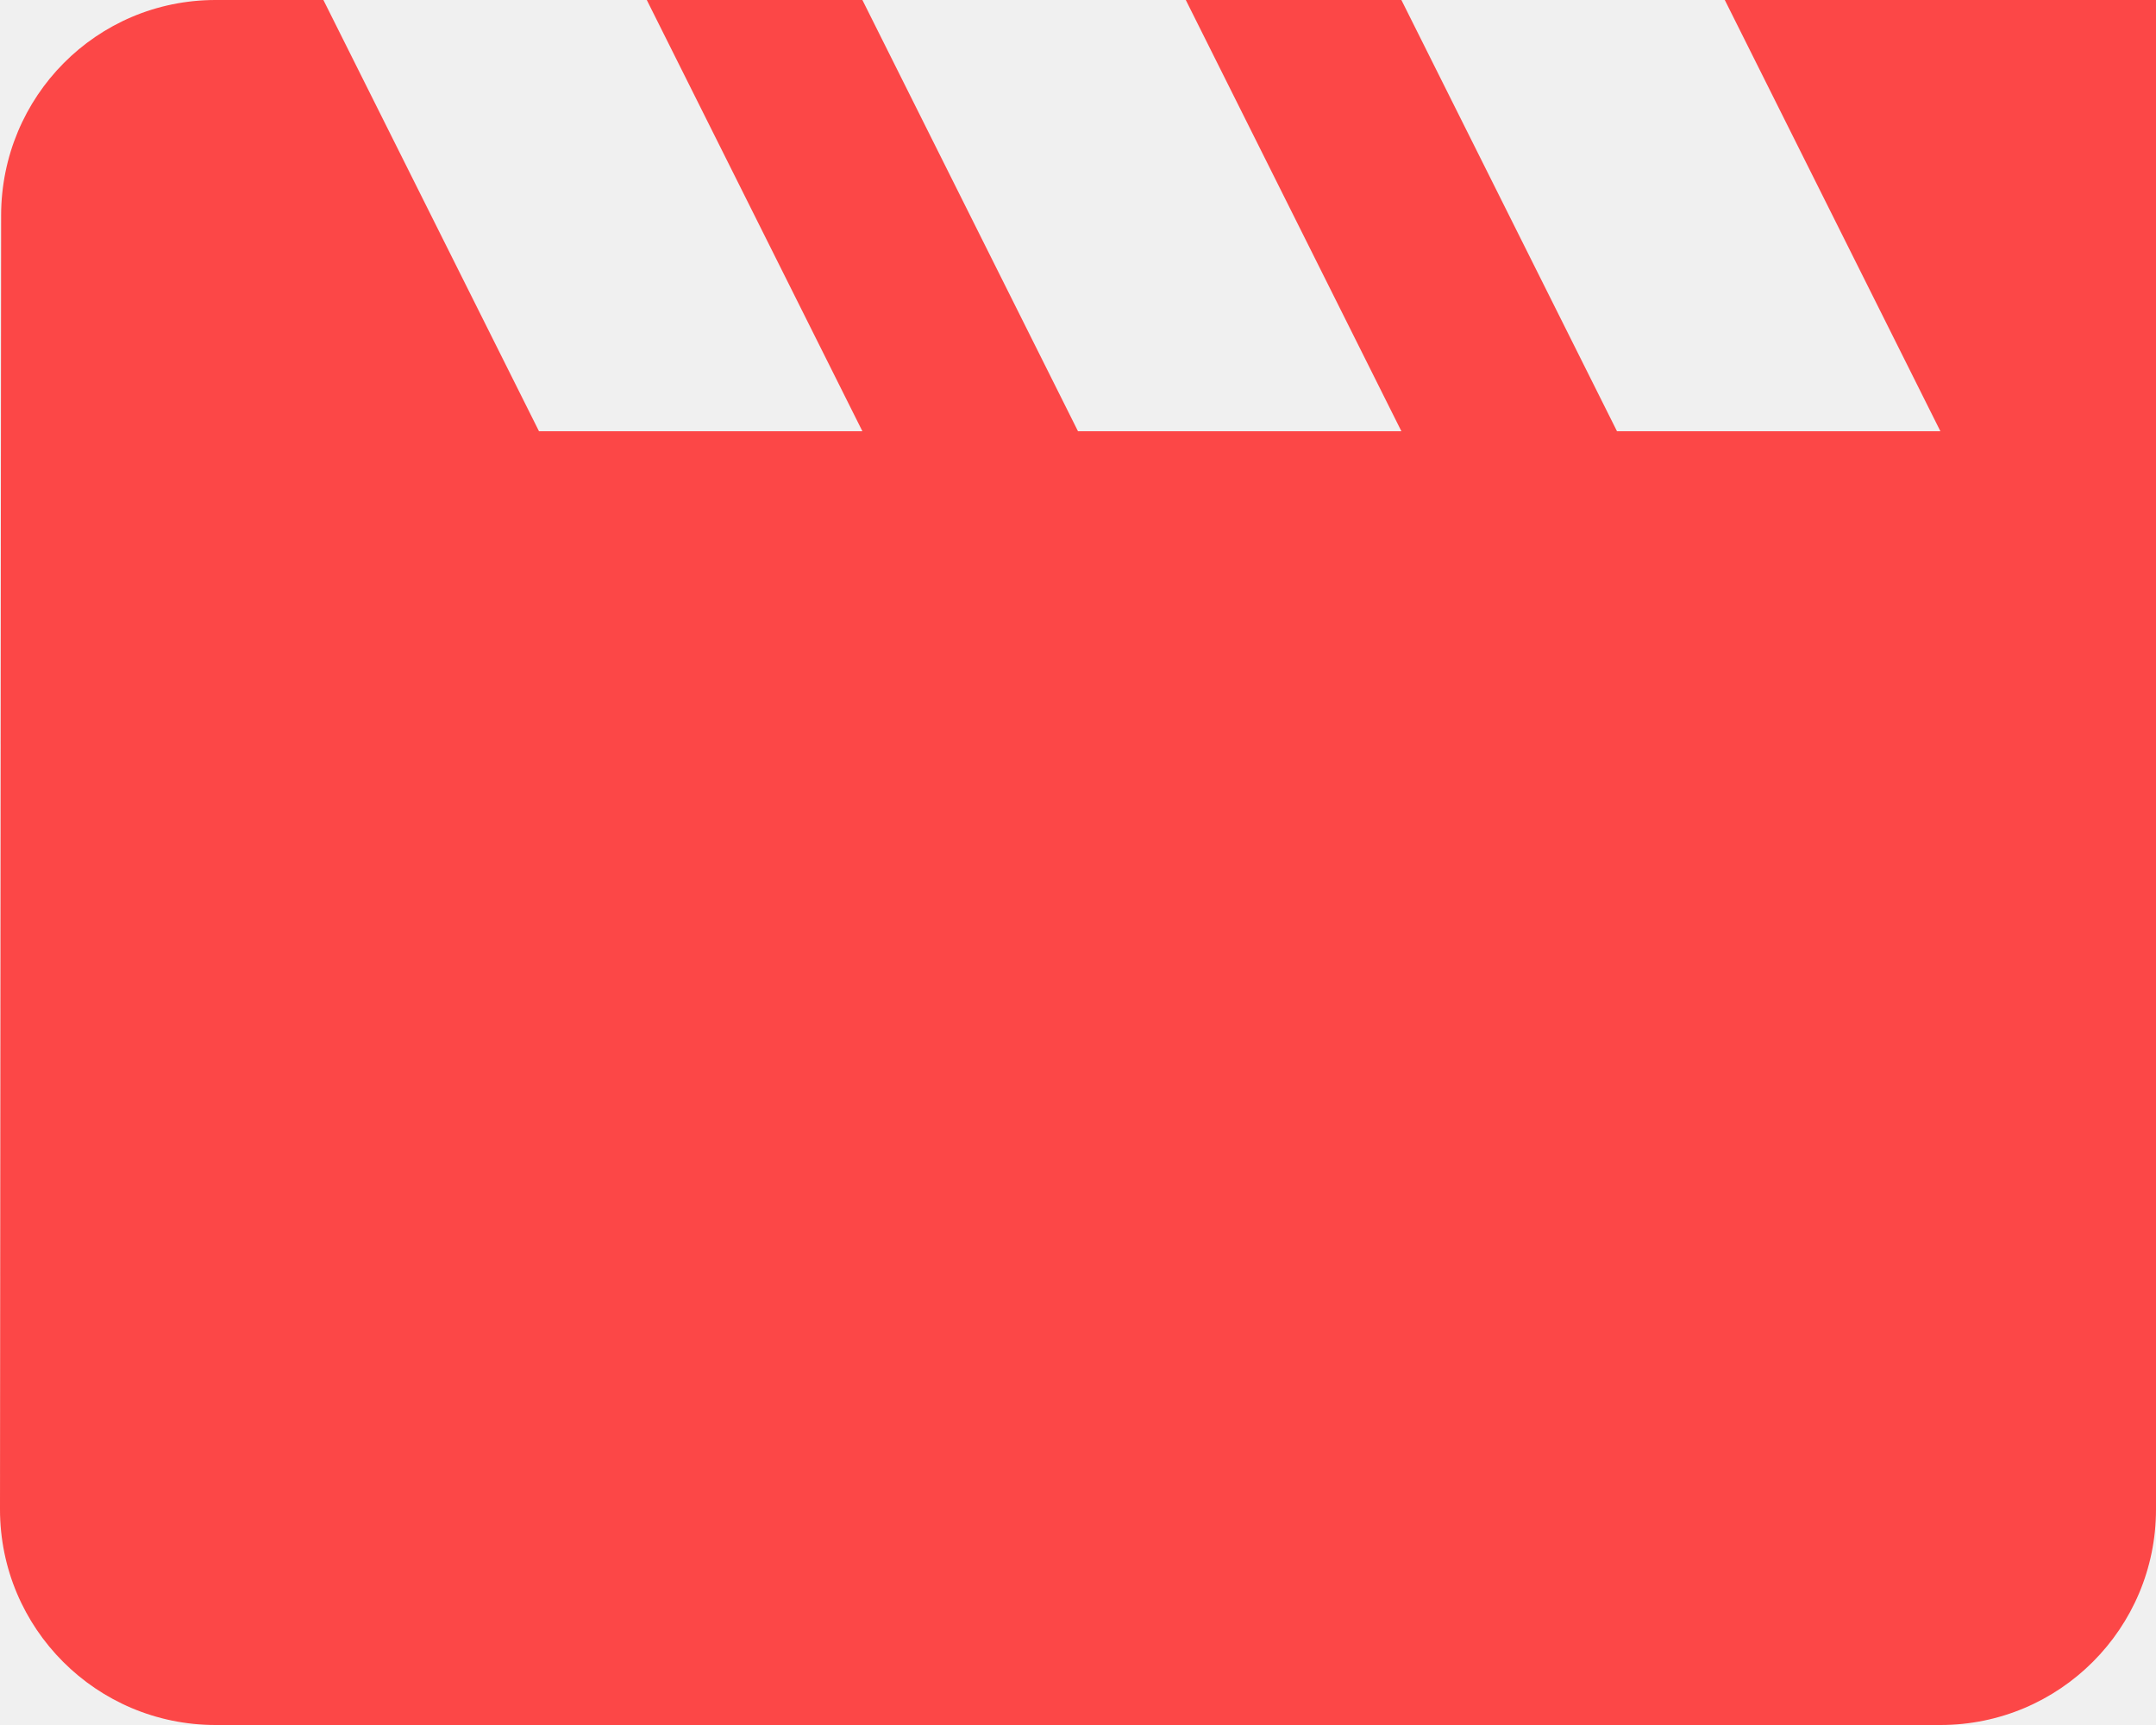
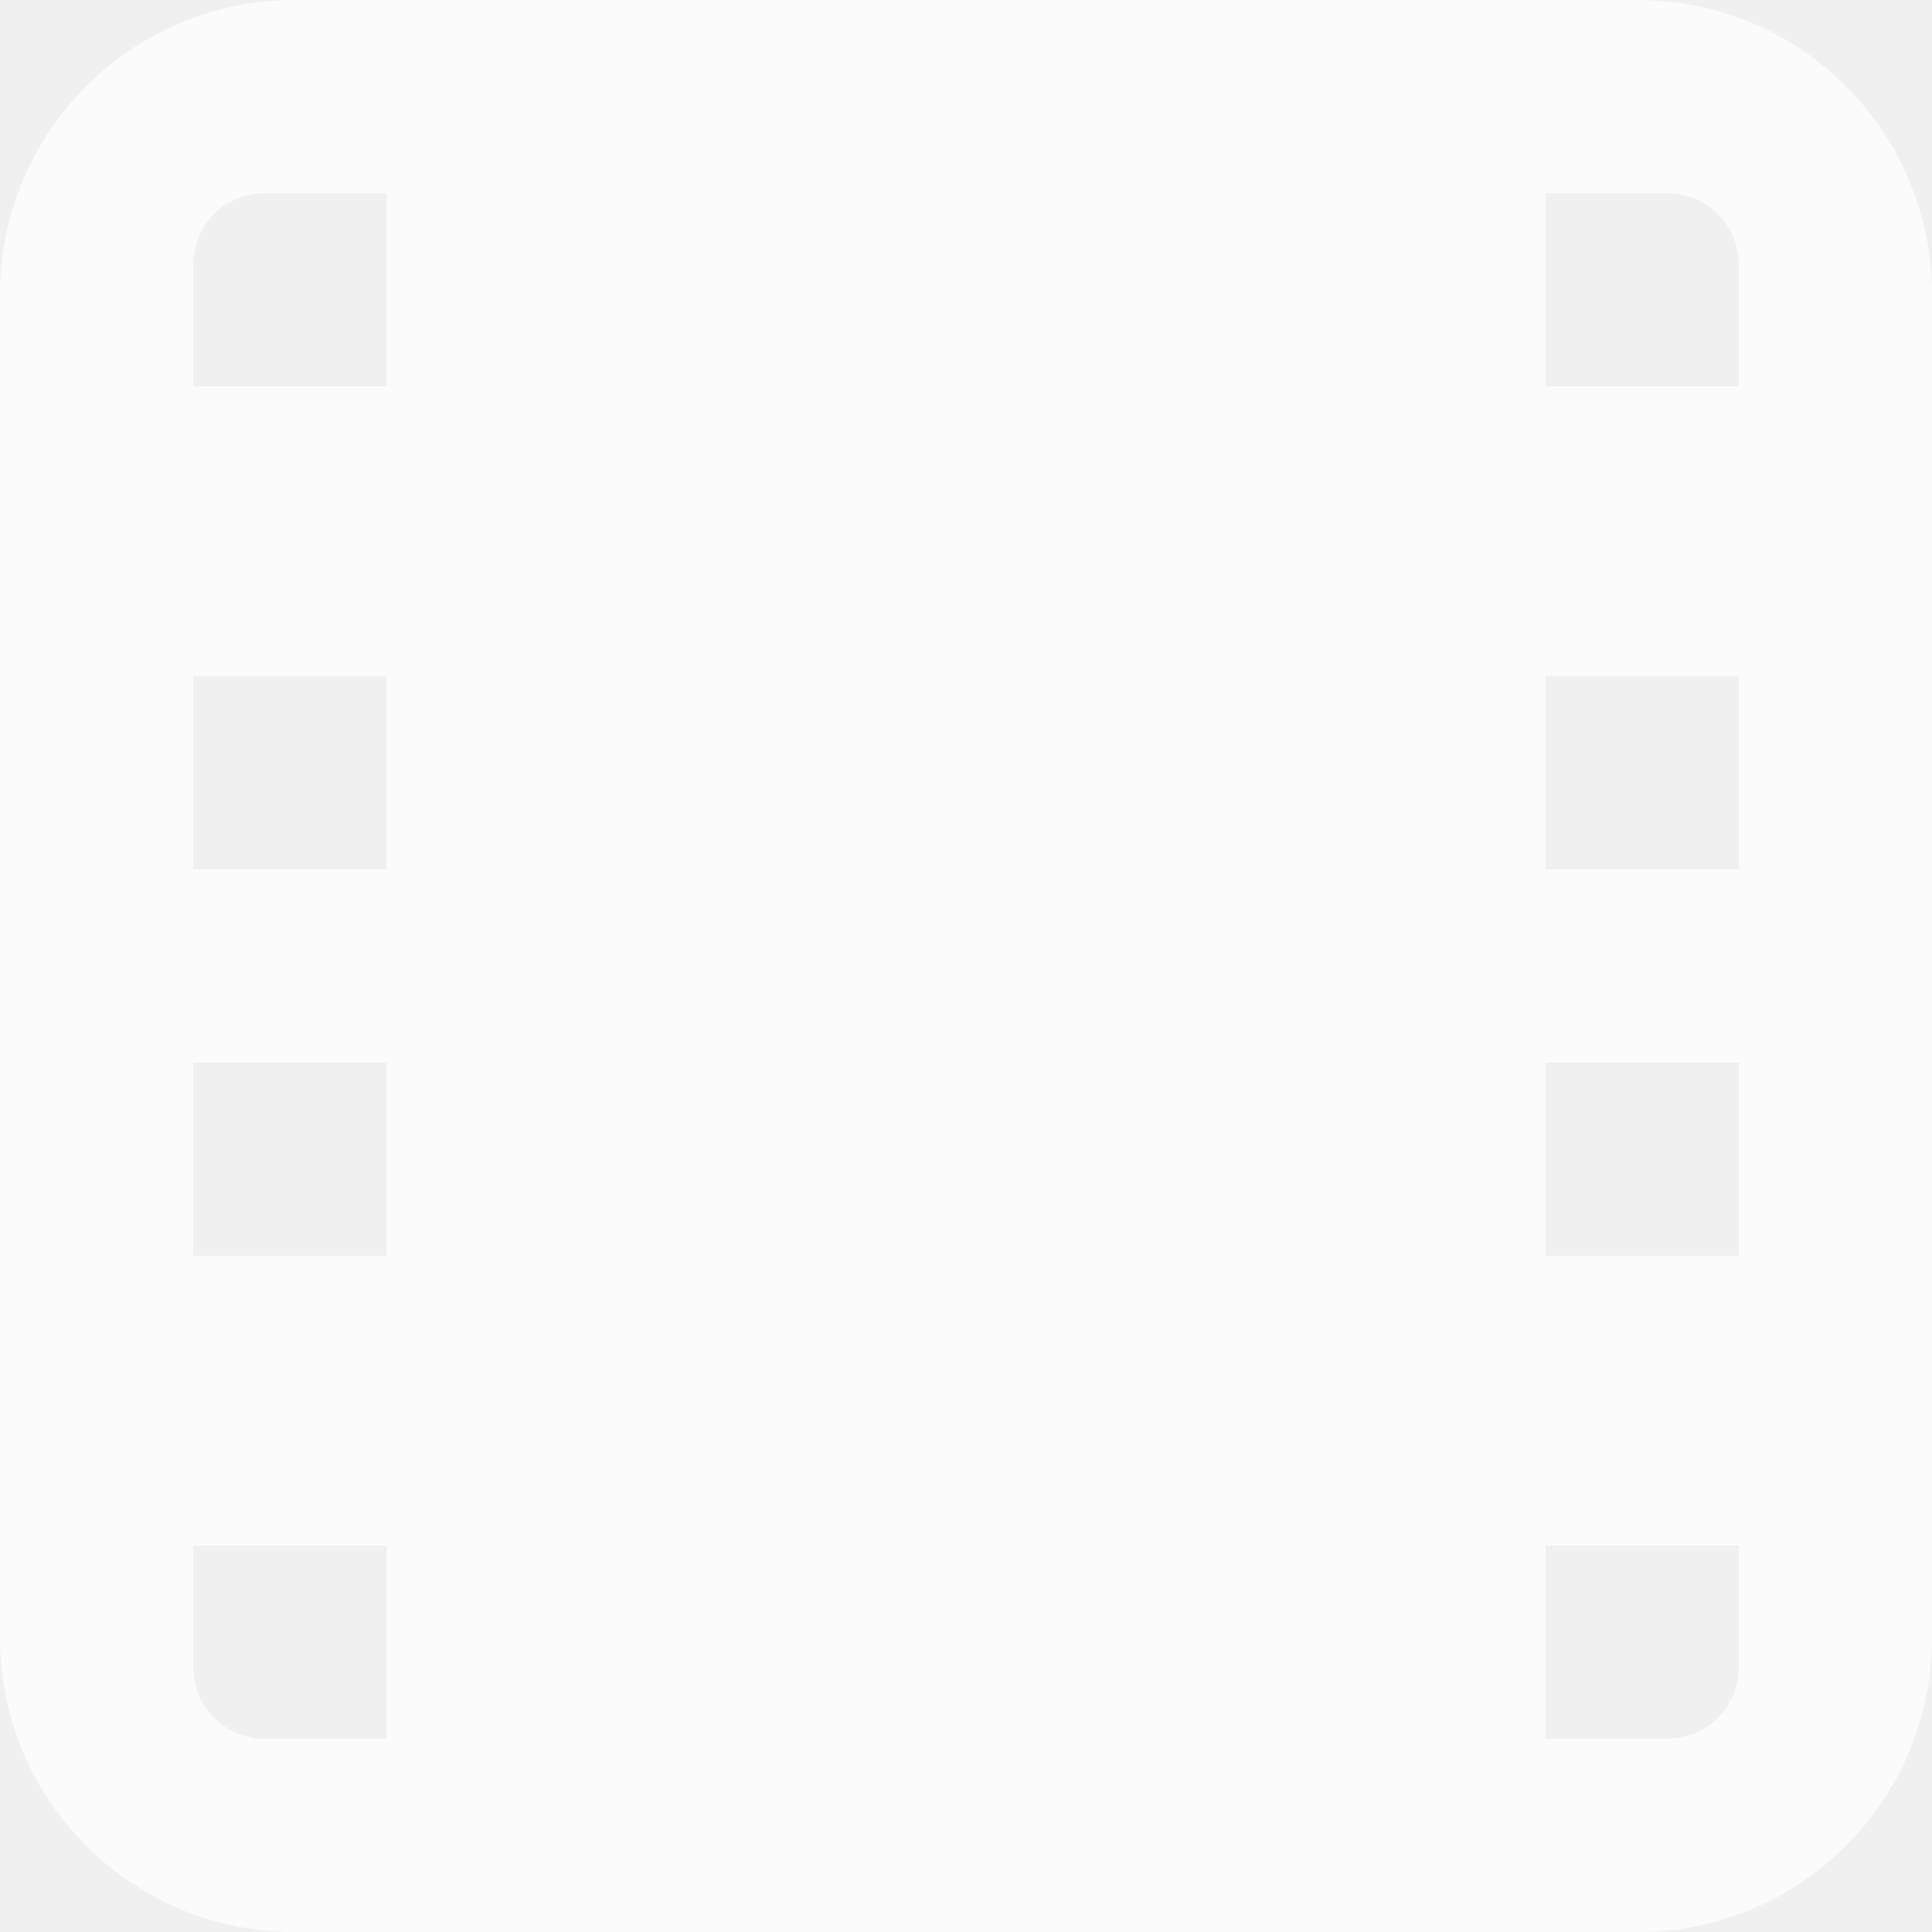
- <svg xmlns="http://www.w3.org/2000/svg" width="25" height="20" viewBox="0 0 25 20" fill="none">
-   <path d="M20 0L22.5 5H18.75L16.25 0H13.75L16.25 5H12.5L10 0H7.5L10 5H6.25L3.75 0H2.5C1.119 0 0.013 1.119 0.013 2.5L0 17.5C0 18.881 1.119 20 2.5 20H22.5C23.881 20 25 18.881 25 17.5V0H20Z" fill="#FC4747" />
+ <svg xmlns="http://www.w3.org/2000/svg" width="10" height="10" viewBox="0 0 10 10" fill="none">
+   <path opacity="0.75" fill-rule="evenodd" clip-rule="evenodd" d="M8.478 0H1.522C0.682 0 0 0.682 0 1.522V8.478C0 9.318 0.682 10 1.522 10H8.478C8.882 10 9.269 9.84 9.554 9.554C9.84 9.269 10 8.882 10 8.478V1.522C10 1.119 9.84 0.731 9.554 0.446C9.269 0.16 8.882 0 8.478 0ZM2 4.5H1V3.5H2V4.5ZM2 5.5H1V6.5H2V5.5ZM9 4.5H8V3.5H9V4.5ZM9 5.5H8V6.5H9V5.5ZM9 1.37V2H8V1H8.63C8.728 1 8.822 1.039 8.892 1.108C8.961 1.178 9 1.272 9 1.37ZM2 1H1.37C1.272 1 1.178 1.039 1.108 1.108C1.039 1.178 1 1.272 1 1.37V2H2V1ZM1 8.63V8H2V9H1.37C1.272 9 1.178 8.961 1.108 8.892C1.039 8.822 1 8.728 1 8.63ZM8.63 9C8.834 9 9 8.834 9 8.63V8H8V9H8.63Z" fill="white" />
</svg>
